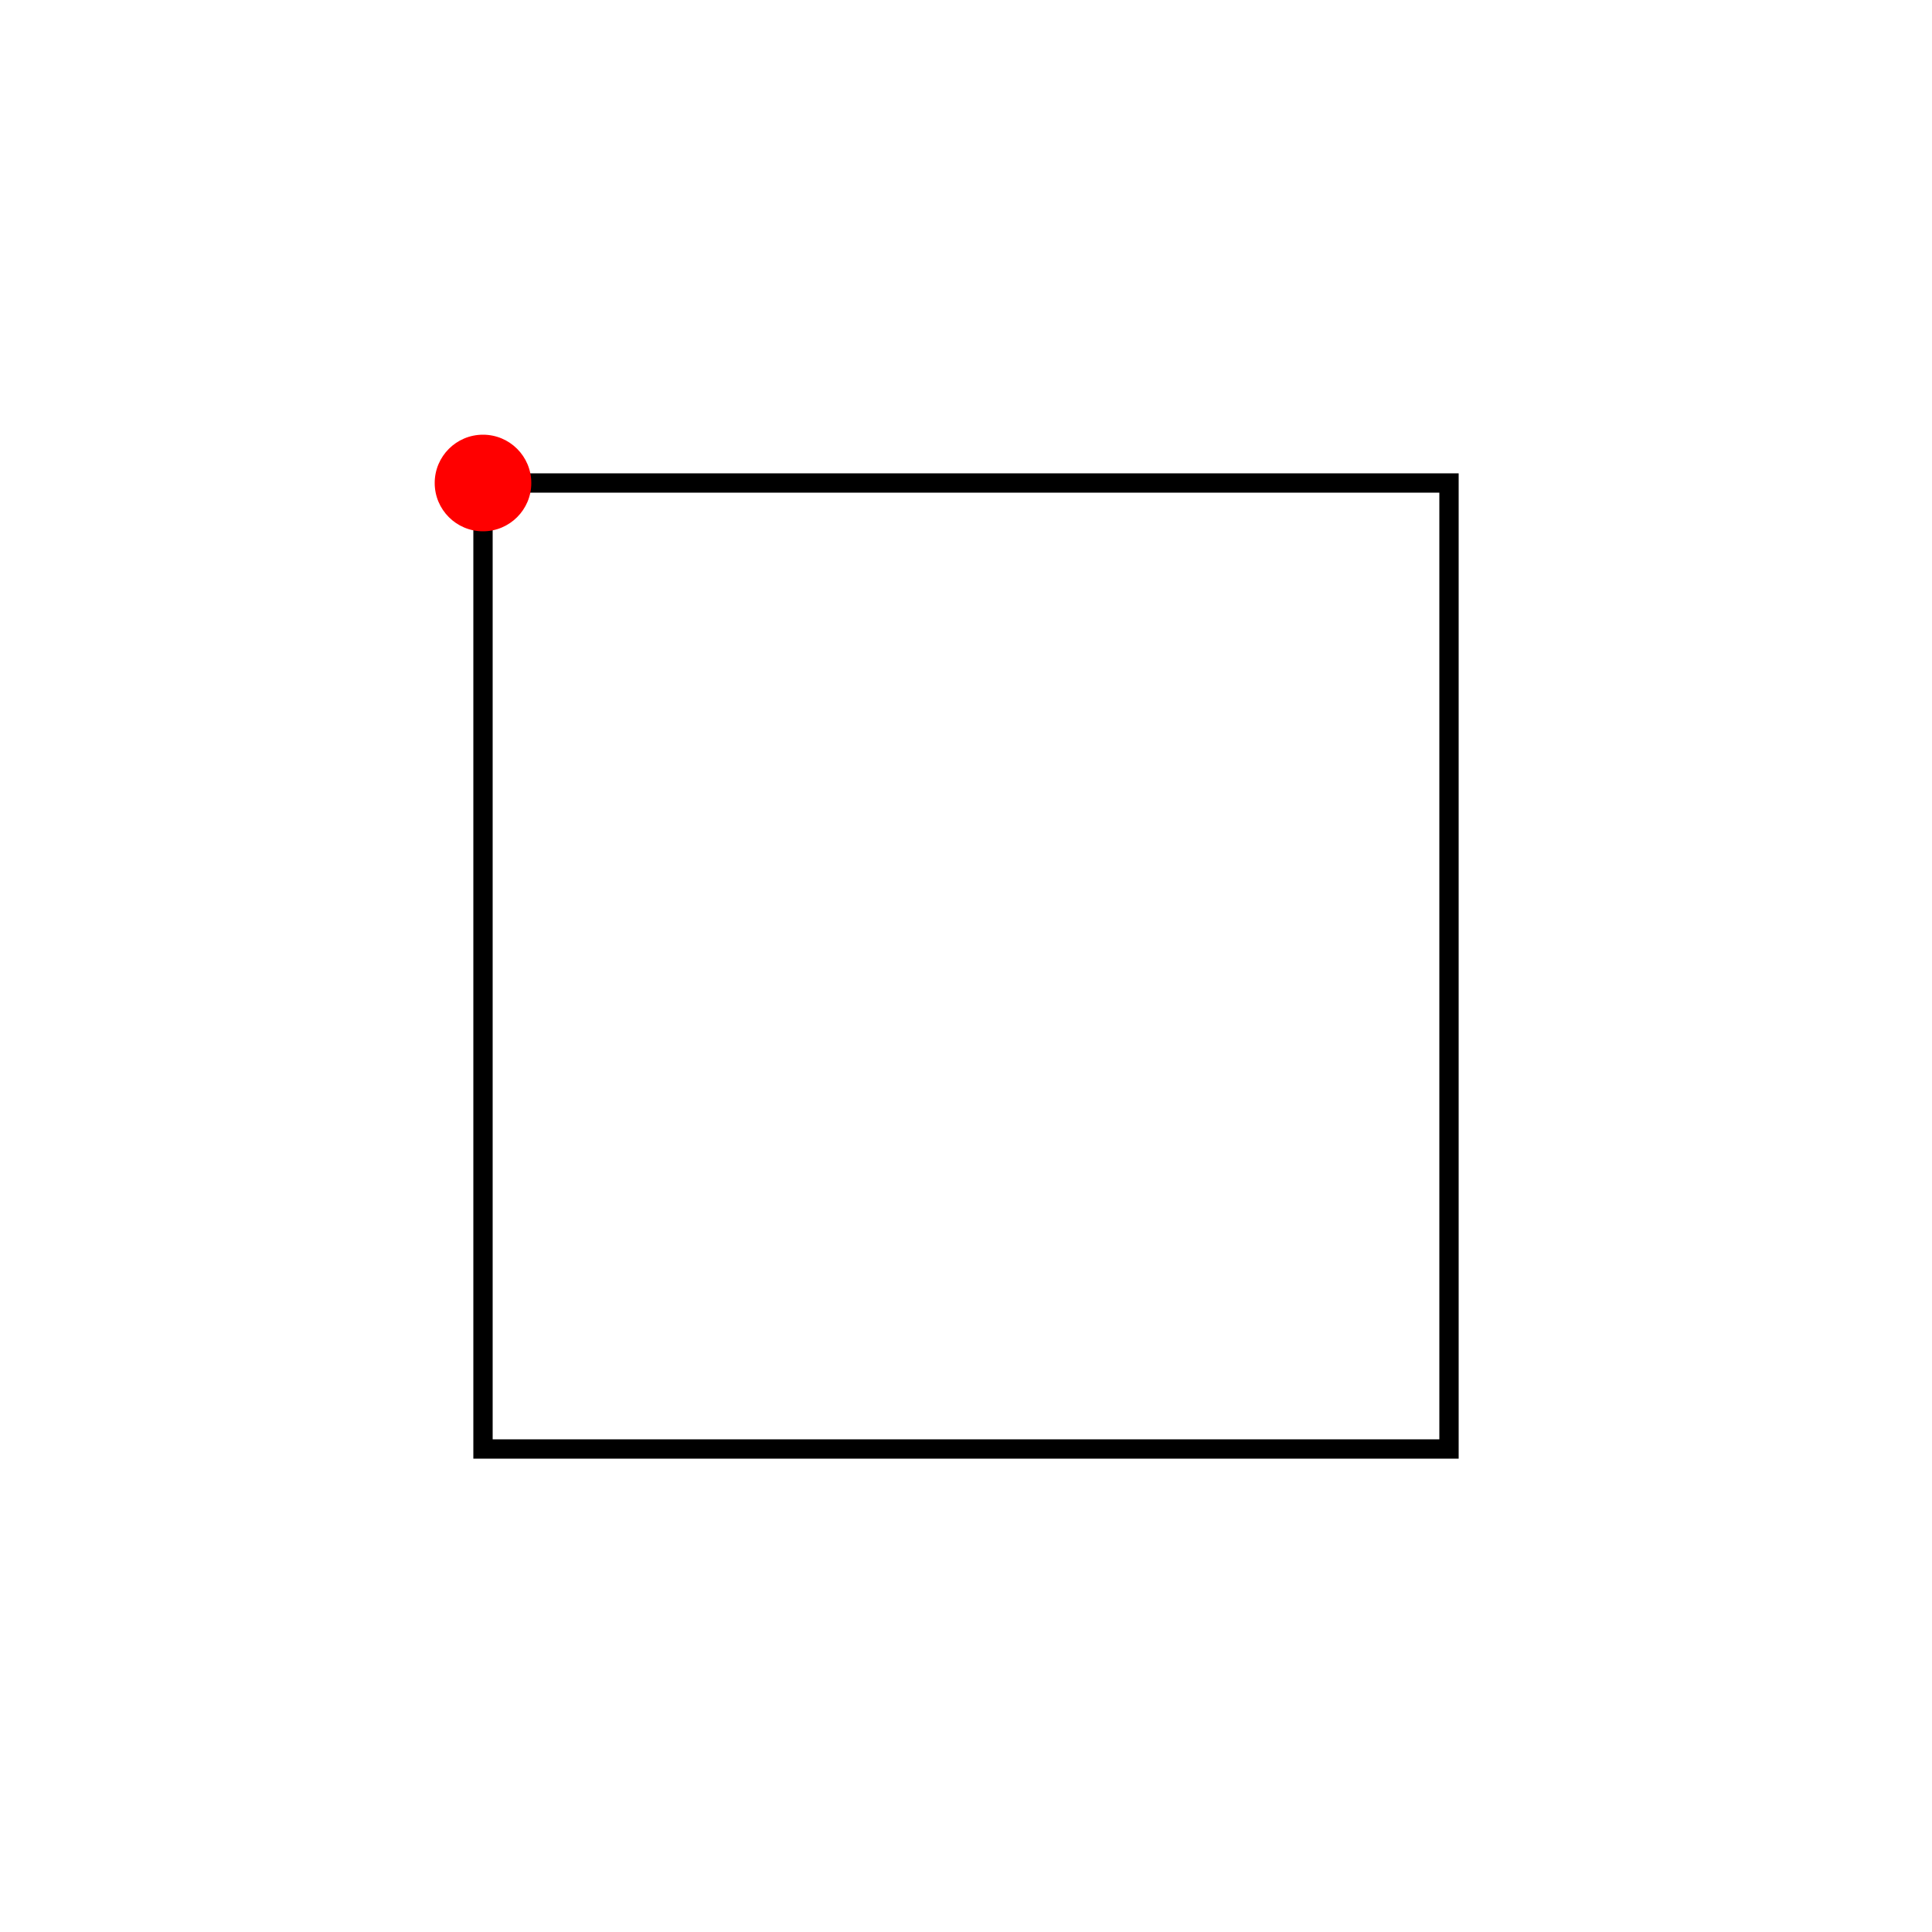
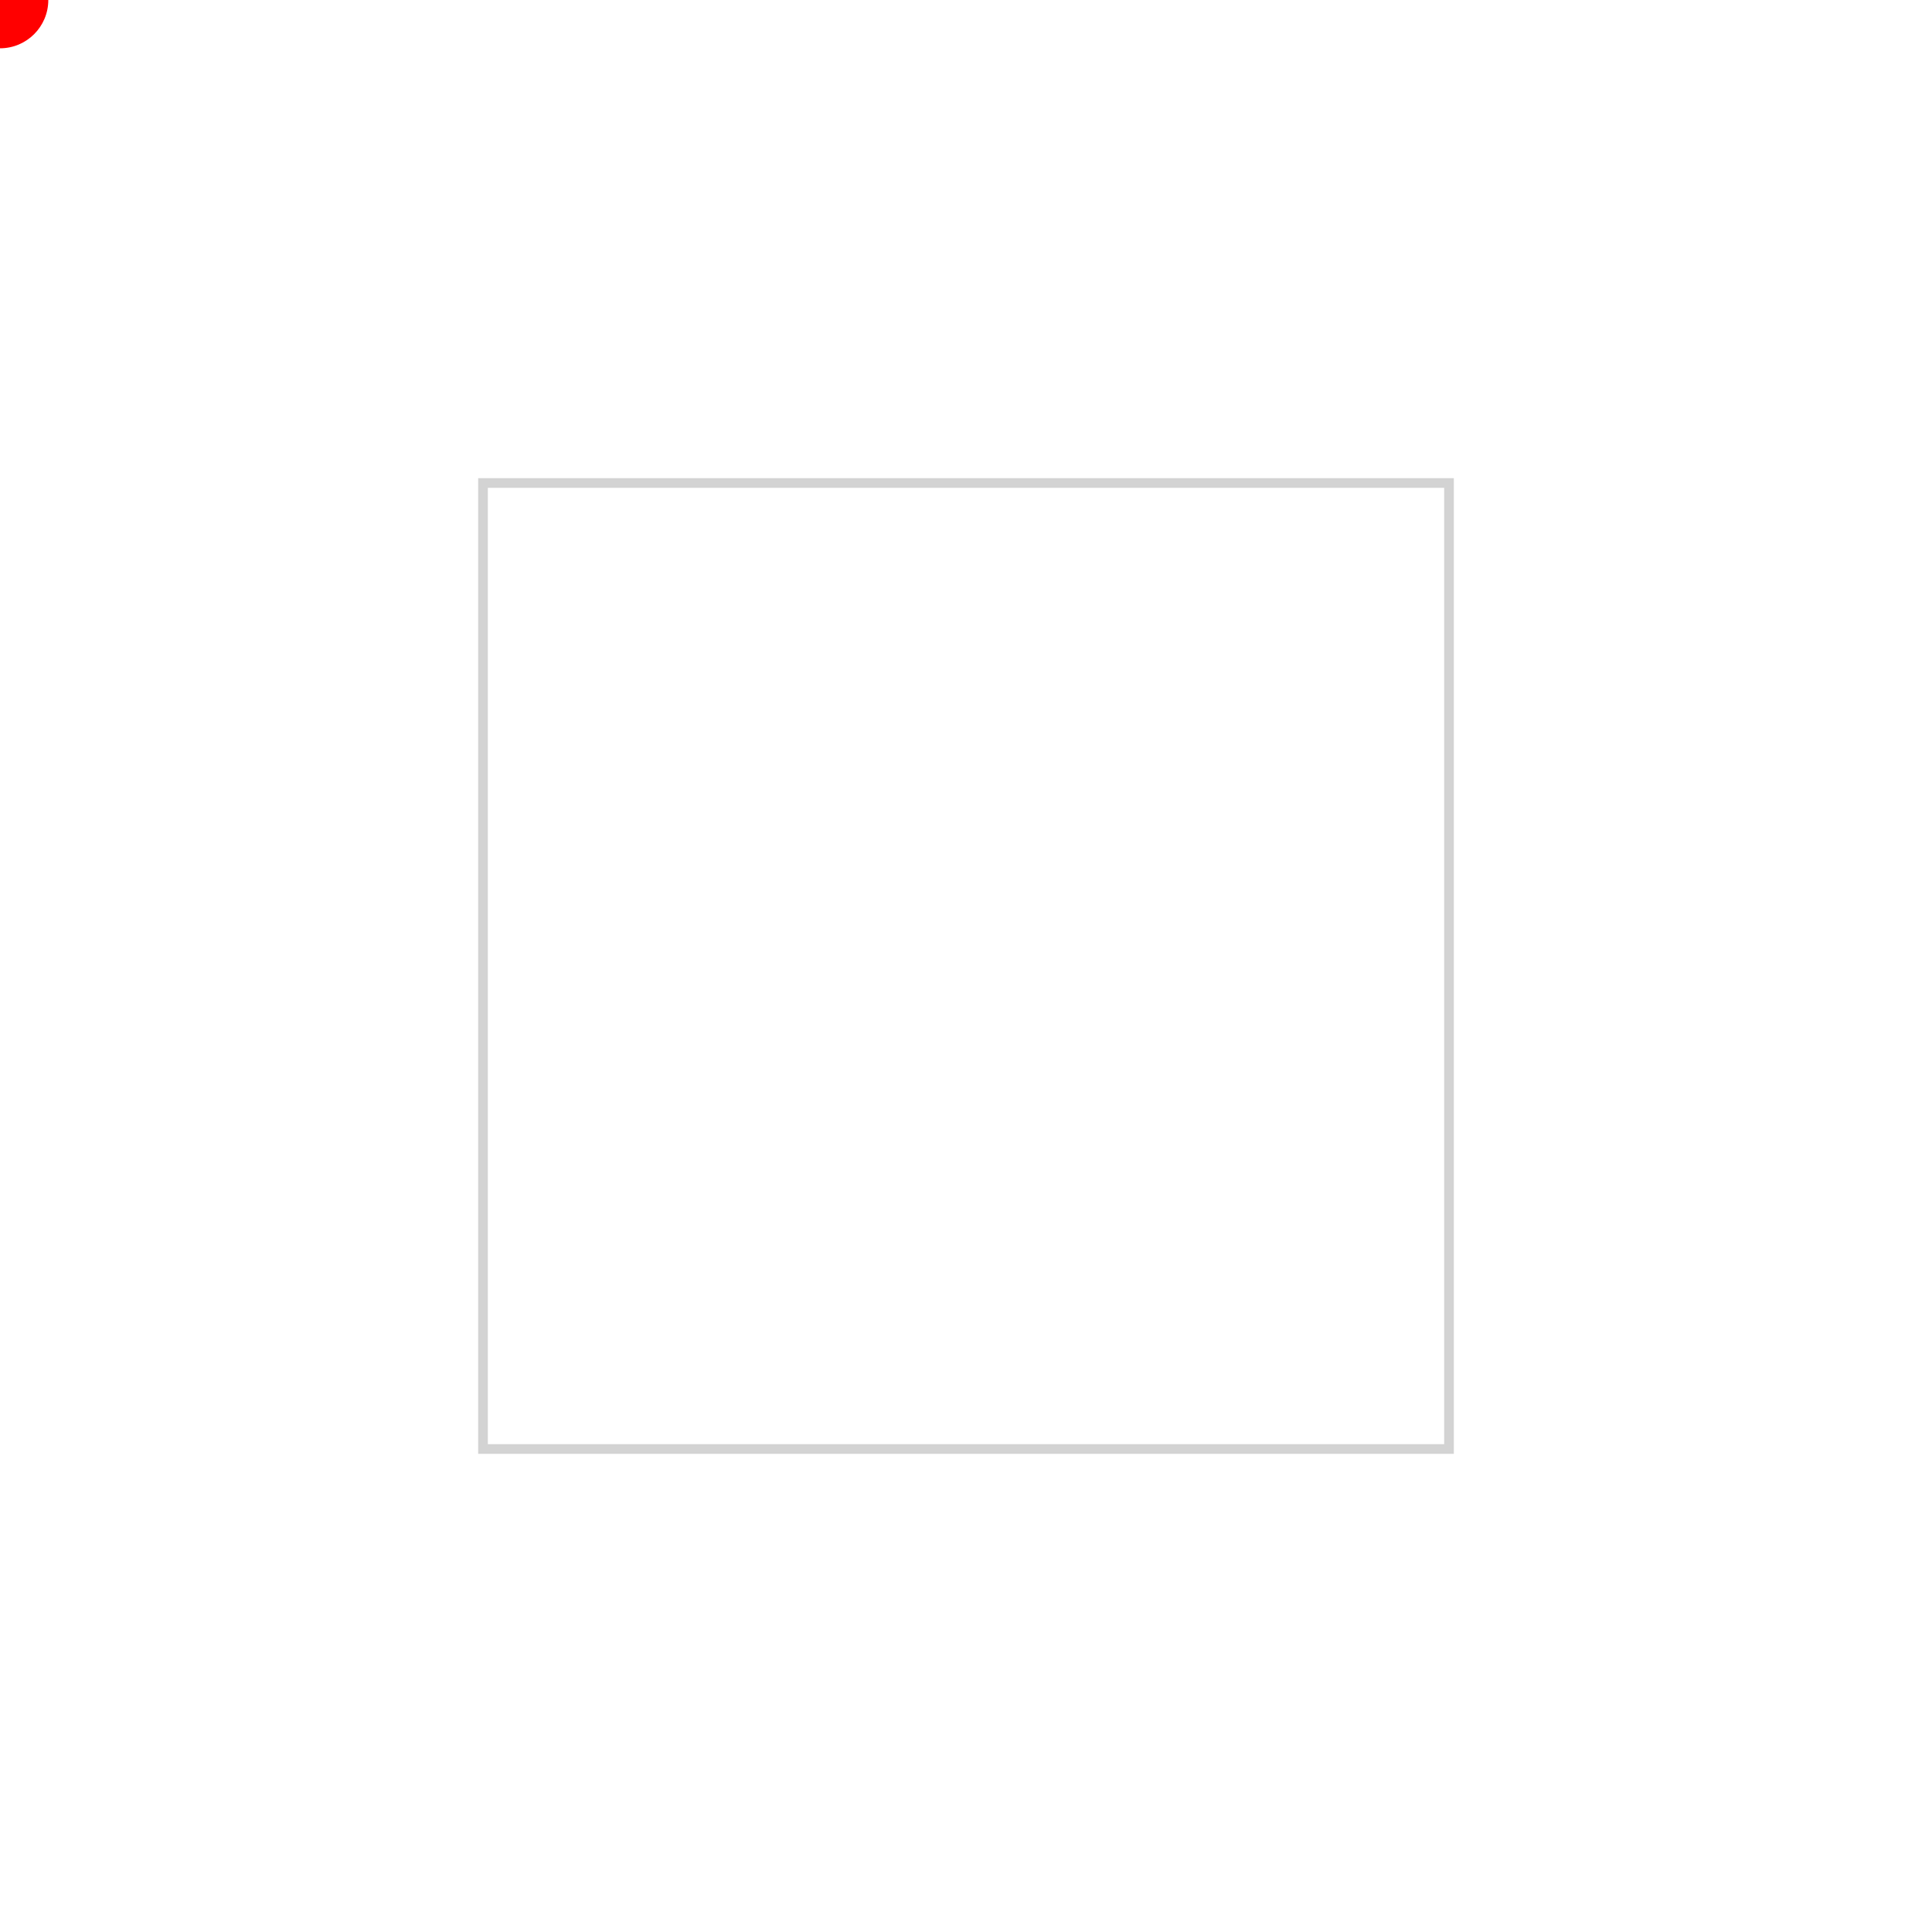
- <svg xmlns="http://www.w3.org/2000/svg" viewBox="0 0 200 200" width="200" height="200">
-   <rect x="50" y="50" width="100" height="100" fill="none" stroke="black" stroke-width="2" />
-   <circle cx="50" cy="50" r="5" fill="red">
-     <animateMotion dur="5s" repeatCount="indefinite">
-       <path d="M 50 50 L 150 50 L 150 150 L 50 150 Z" />
-     </animateMotion>
+ <svg xmlns="http://www.w3.org/2000/svg" viewBox="0 0 200 200">
+   <path fill="none" stroke="lightgrey" d="M50,50 L150,50 L150,150 L50,150 L50,50 z" />
+   <circle r="5" fill="red">
+     <animateMotion dur="5s" repeatCount="indefinite" path="M50,50 L150,50 L150,150 L50,150 L50,50 z" />
  </circle>
</svg>
